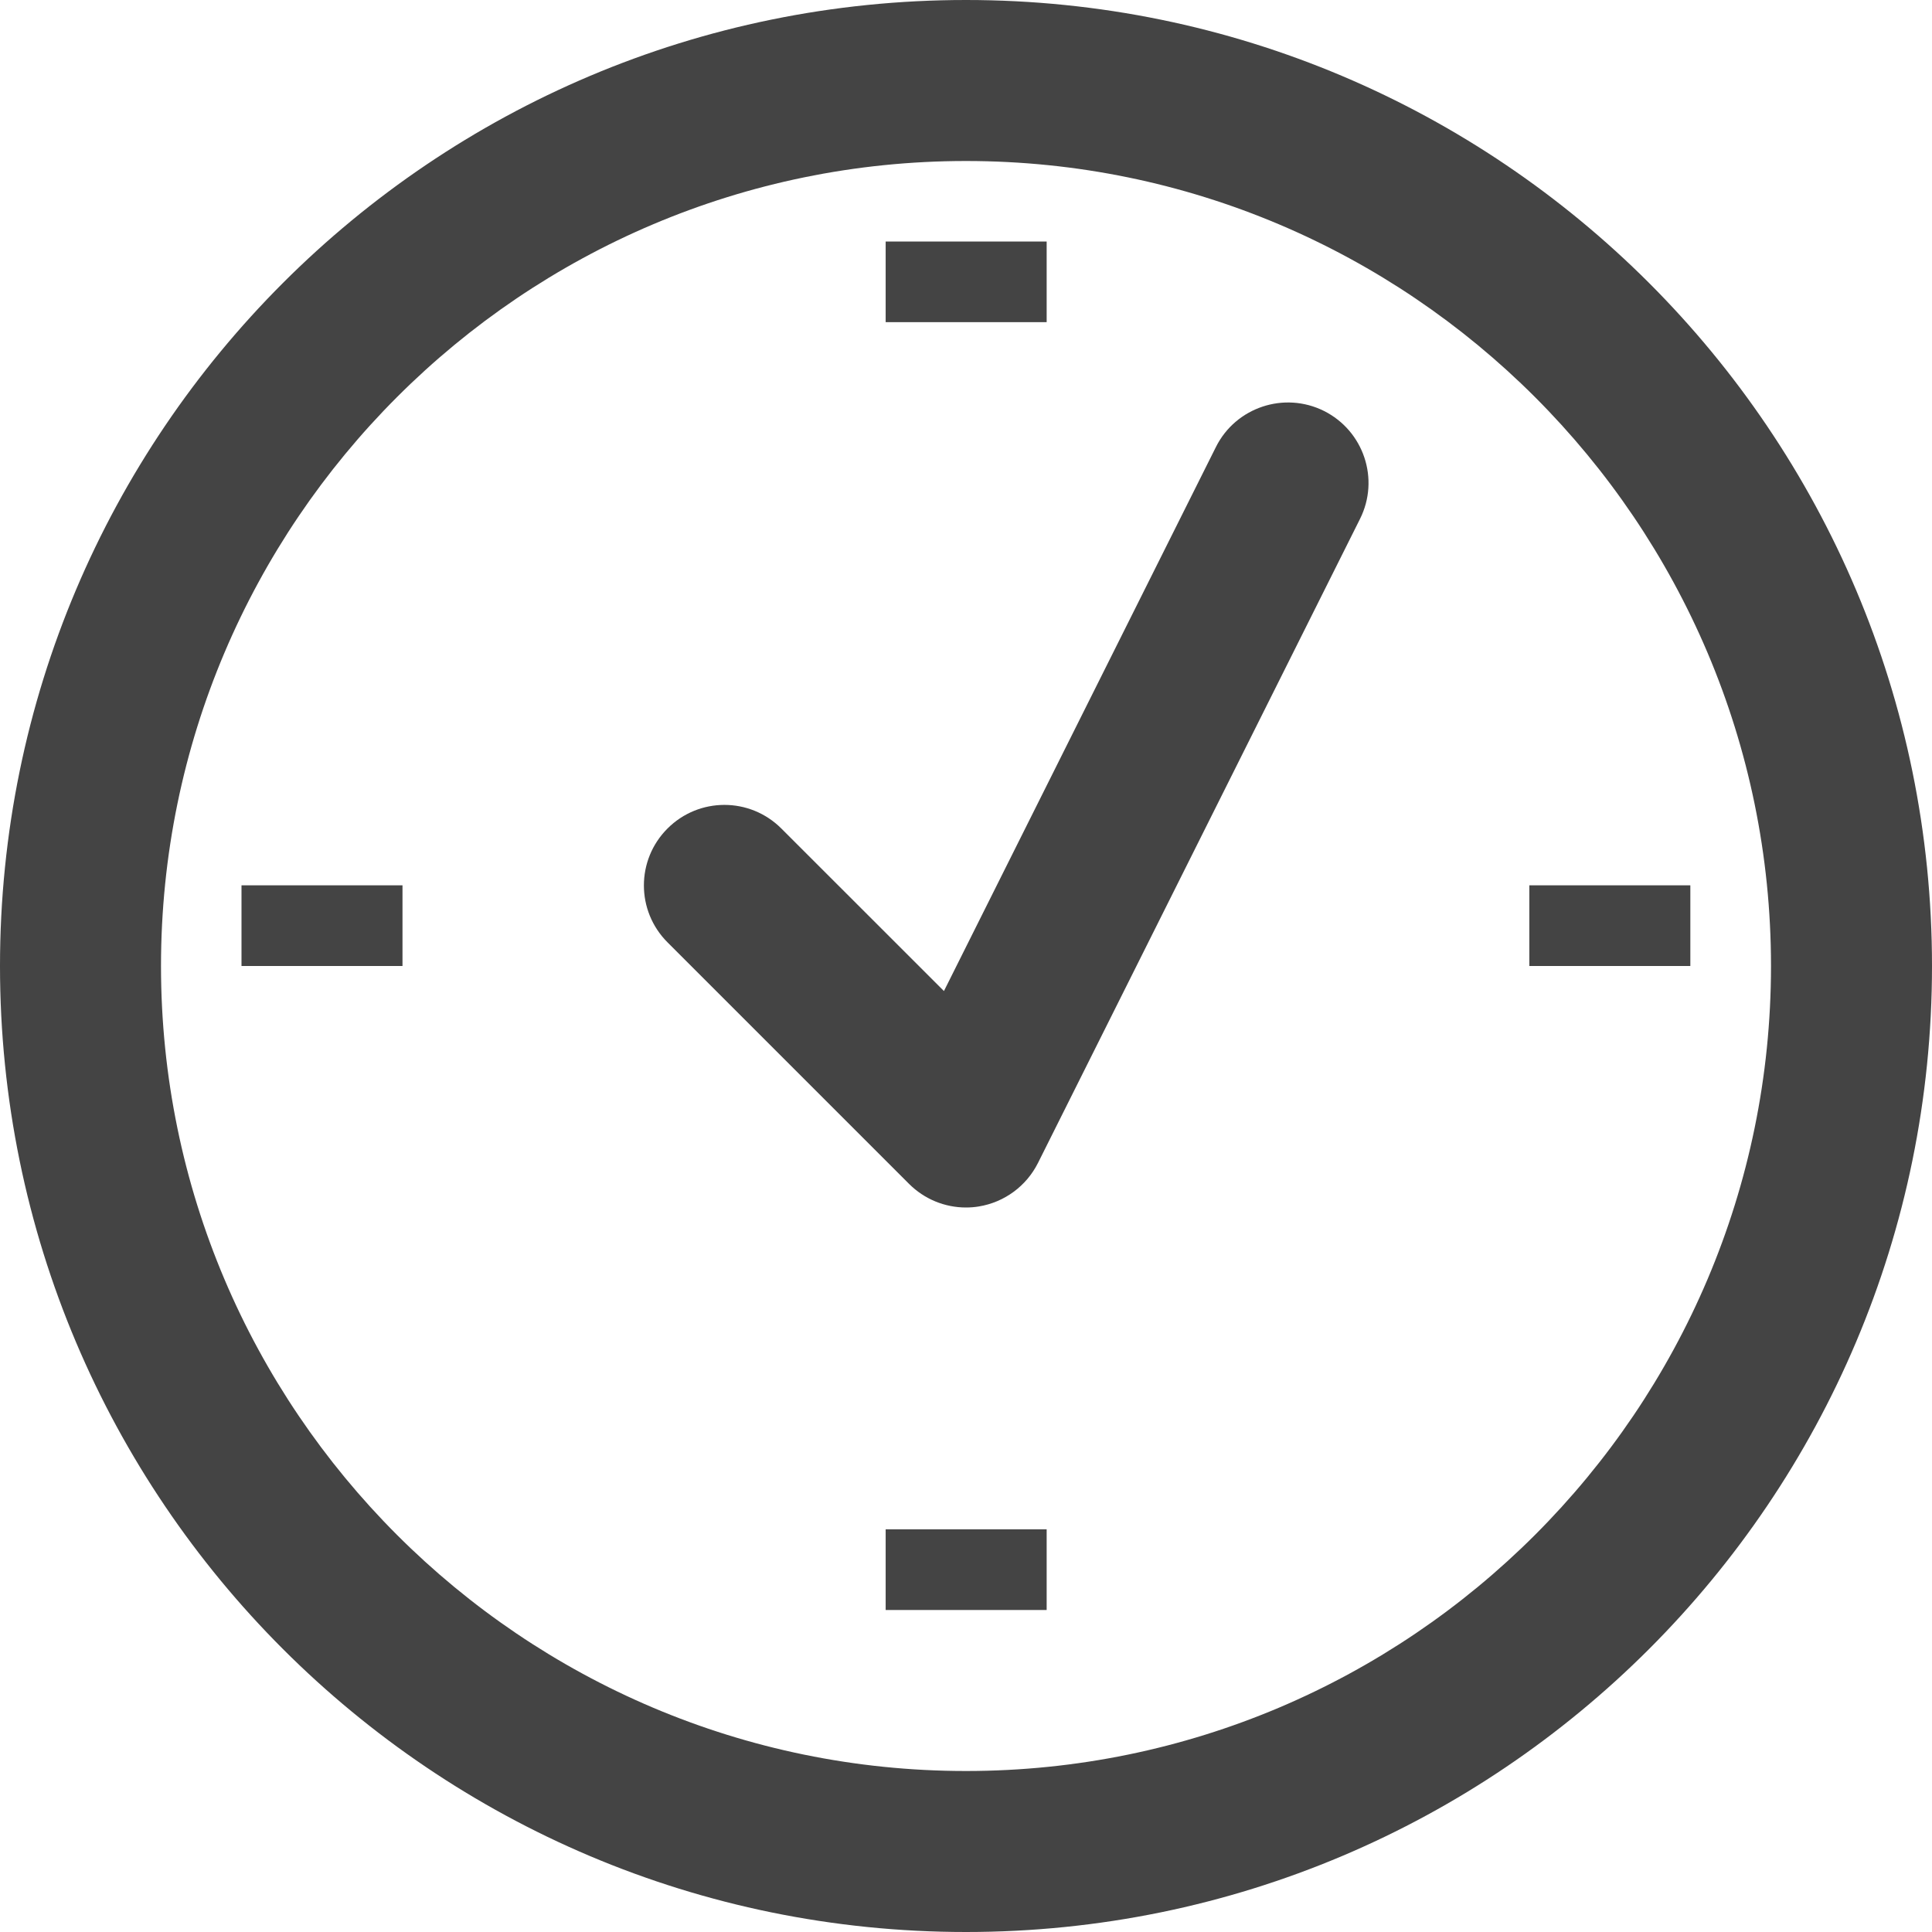
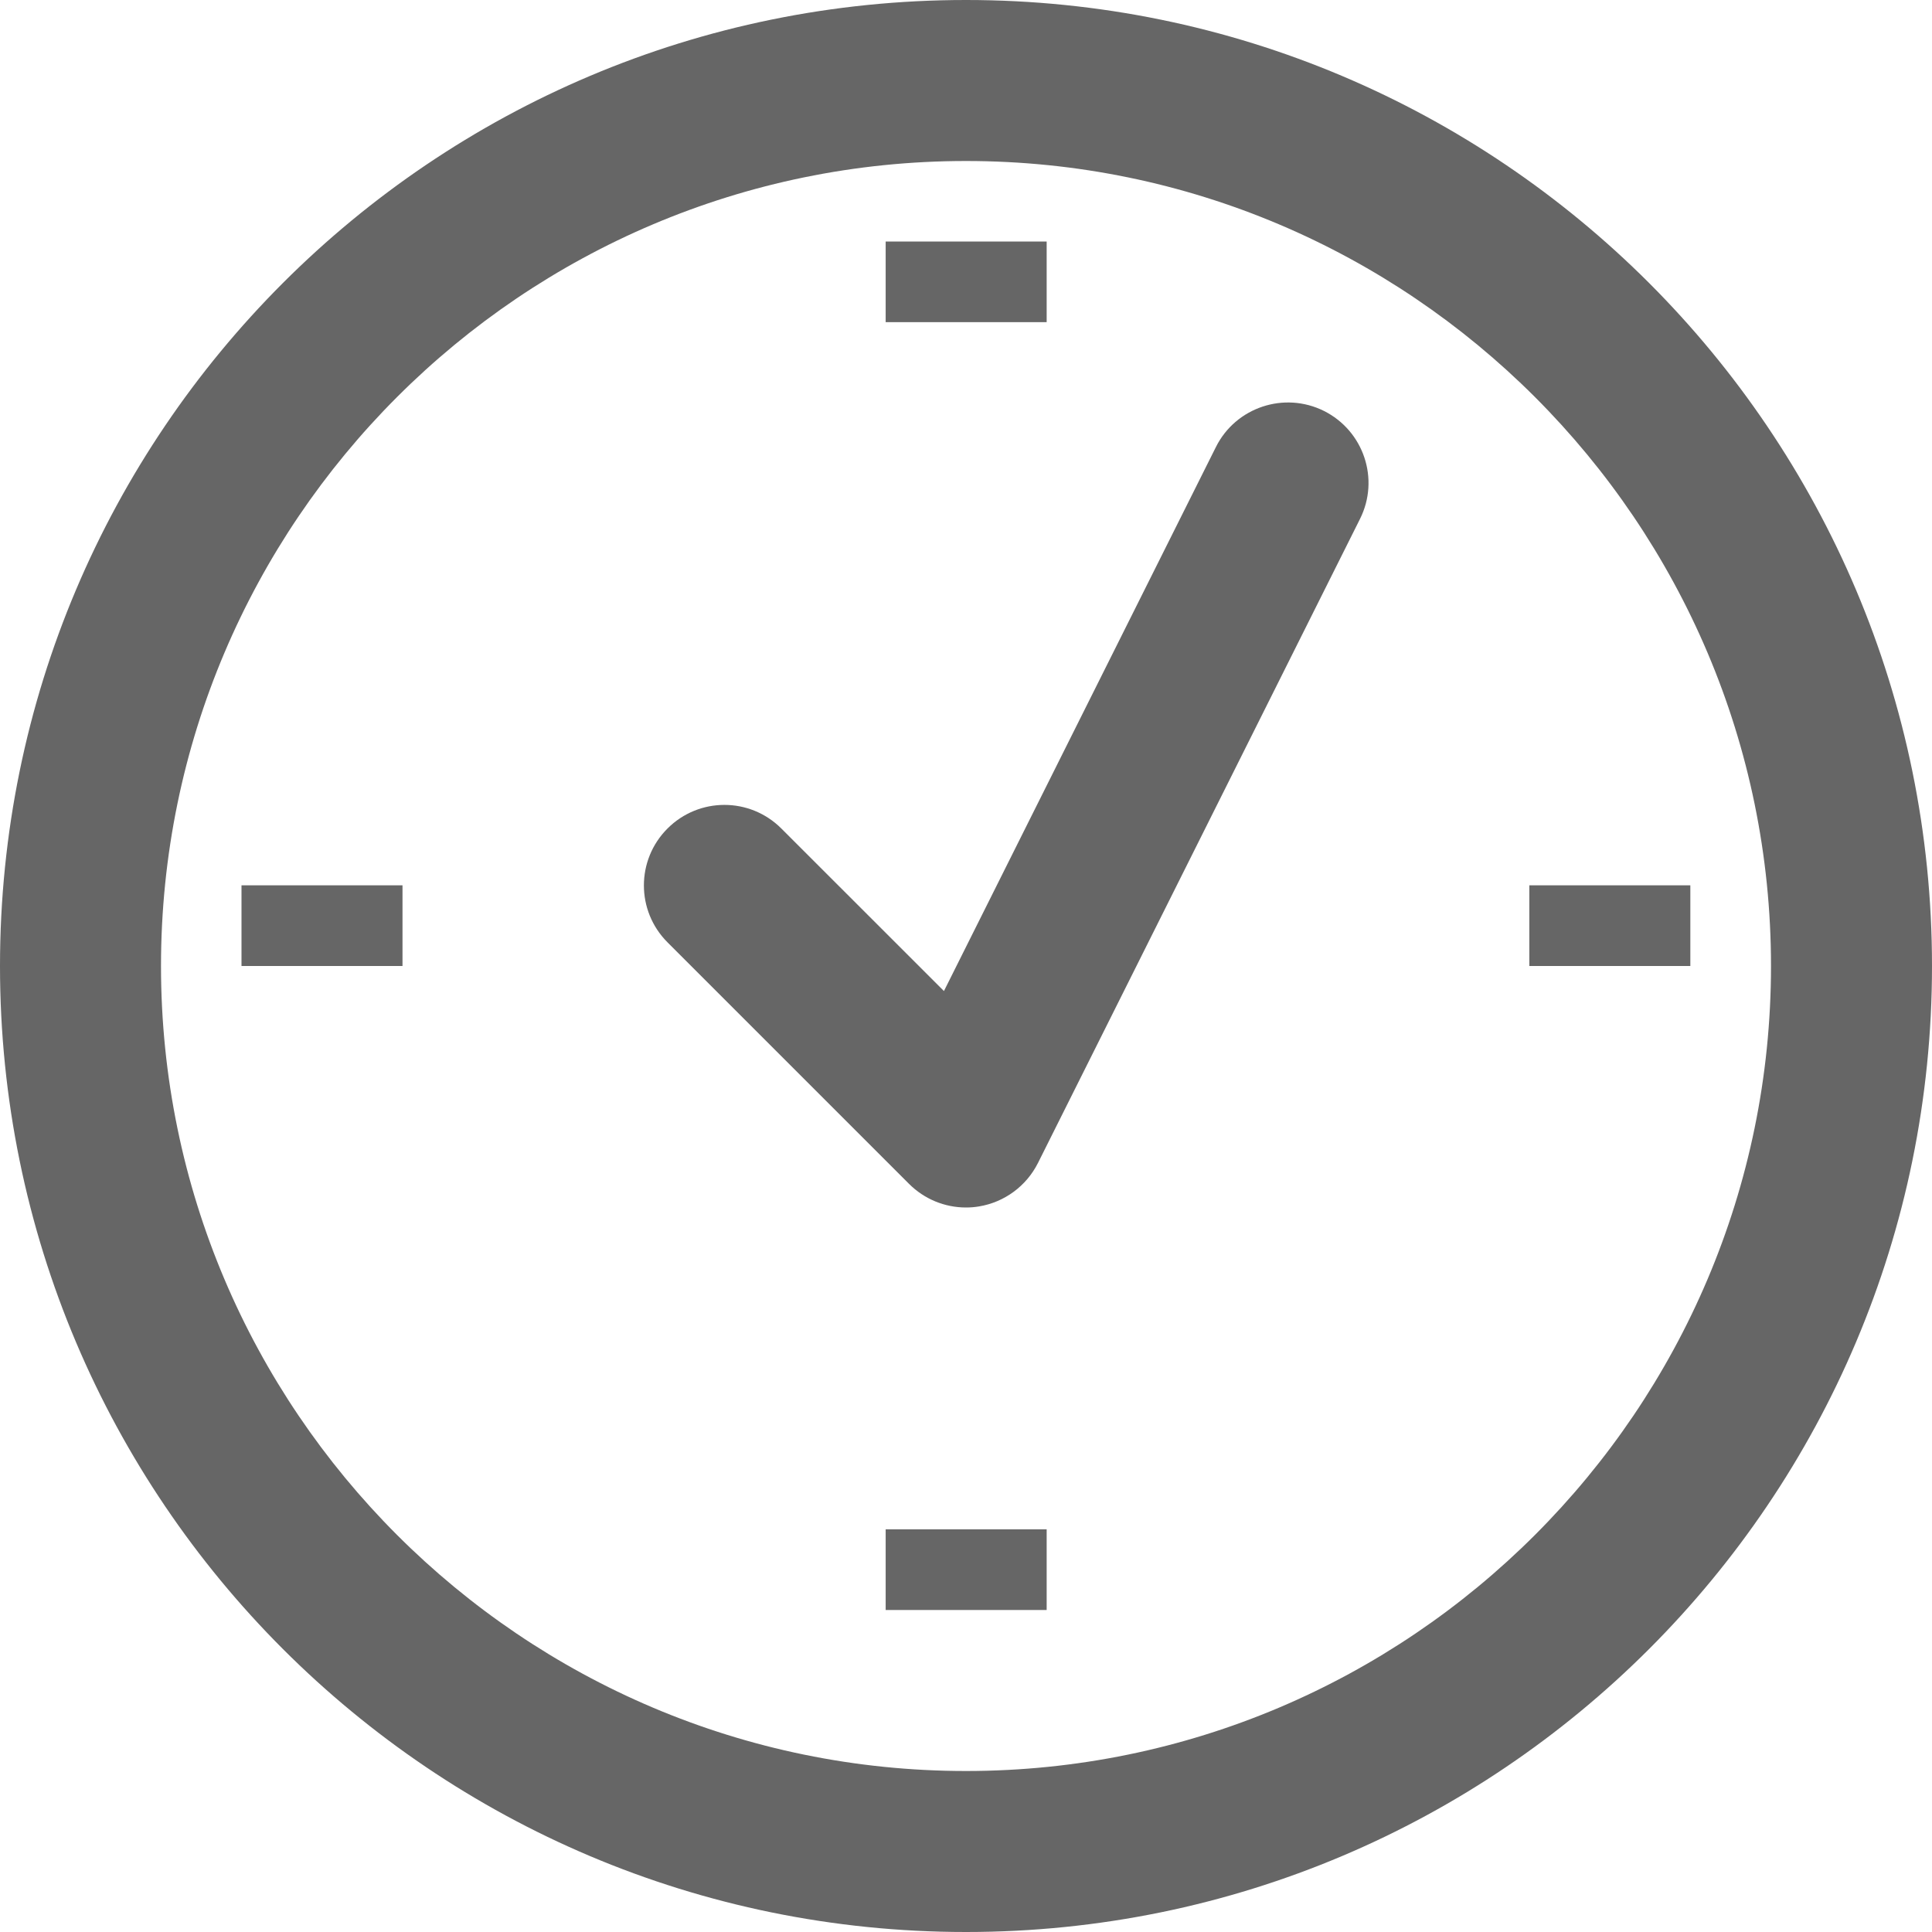
<svg xmlns="http://www.w3.org/2000/svg" version="1.1" width="24" height="24" viewBox="0 0 24 24">
-   <path fill="#444444" d="M12 0c-6.627 0-12 5.373-12 12s5.373 12 12 12 12-5.373 12-12-5.373-12-12-12zM12 22c-5.514 0-10-4.486-10-10s4.486-10 10-10 10 4.486 10 10-4.486 10-10 10zM16.447 5.105c-0.494-0.246-1.095-0.046-1.342 0.447l-3.379 6.759-2.020-2.019c-0.391-0.391-1.023-0.391-1.414 0s-0.391 1.023 0 1.414l3 3c0.19 0.19 0.444 0.294 0.708 0.294 0.053 0 0.107-0.004 0.16-0.013 0.317-0.052 0.59-0.253 0.734-0.54l4-8c0.248-0.494 0.047-1.094-0.447-1.342zM11.002 18.998h2v1.002h-2zM11.002 3h2v1.002h-2zM3 10.998h2v1.002h-2zM18.998 10.998h2v1.002h-2z" />
+   <path fill="#666" d="M12 0c-6.627 0-12 5.373-12 12s5.373 12 12 12 12-5.373 12-12-5.373-12-12-12zM12 22c-5.514 0-10-4.486-10-10s4.486-10 10-10 10 4.486 10 10-4.486 10-10 10zM16.447 5.105c-0.494-0.246-1.095-0.046-1.342 0.447l-3.379 6.759-2.020-2.019c-0.391-0.391-1.023-0.391-1.414 0s-0.391 1.023 0 1.414l3 3c0.19 0.19 0.444 0.294 0.708 0.294 0.053 0 0.107-0.004 0.16-0.013 0.317-0.052 0.59-0.253 0.734-0.54l4-8c0.248-0.494 0.047-1.094-0.447-1.342zM11.002 18.998h2v1.002h-2zM11.002 3h2v1.002h-2zM3 10.998h2v1.002h-2zM18.998 10.998h2v1.002h-2z" />
</svg>
